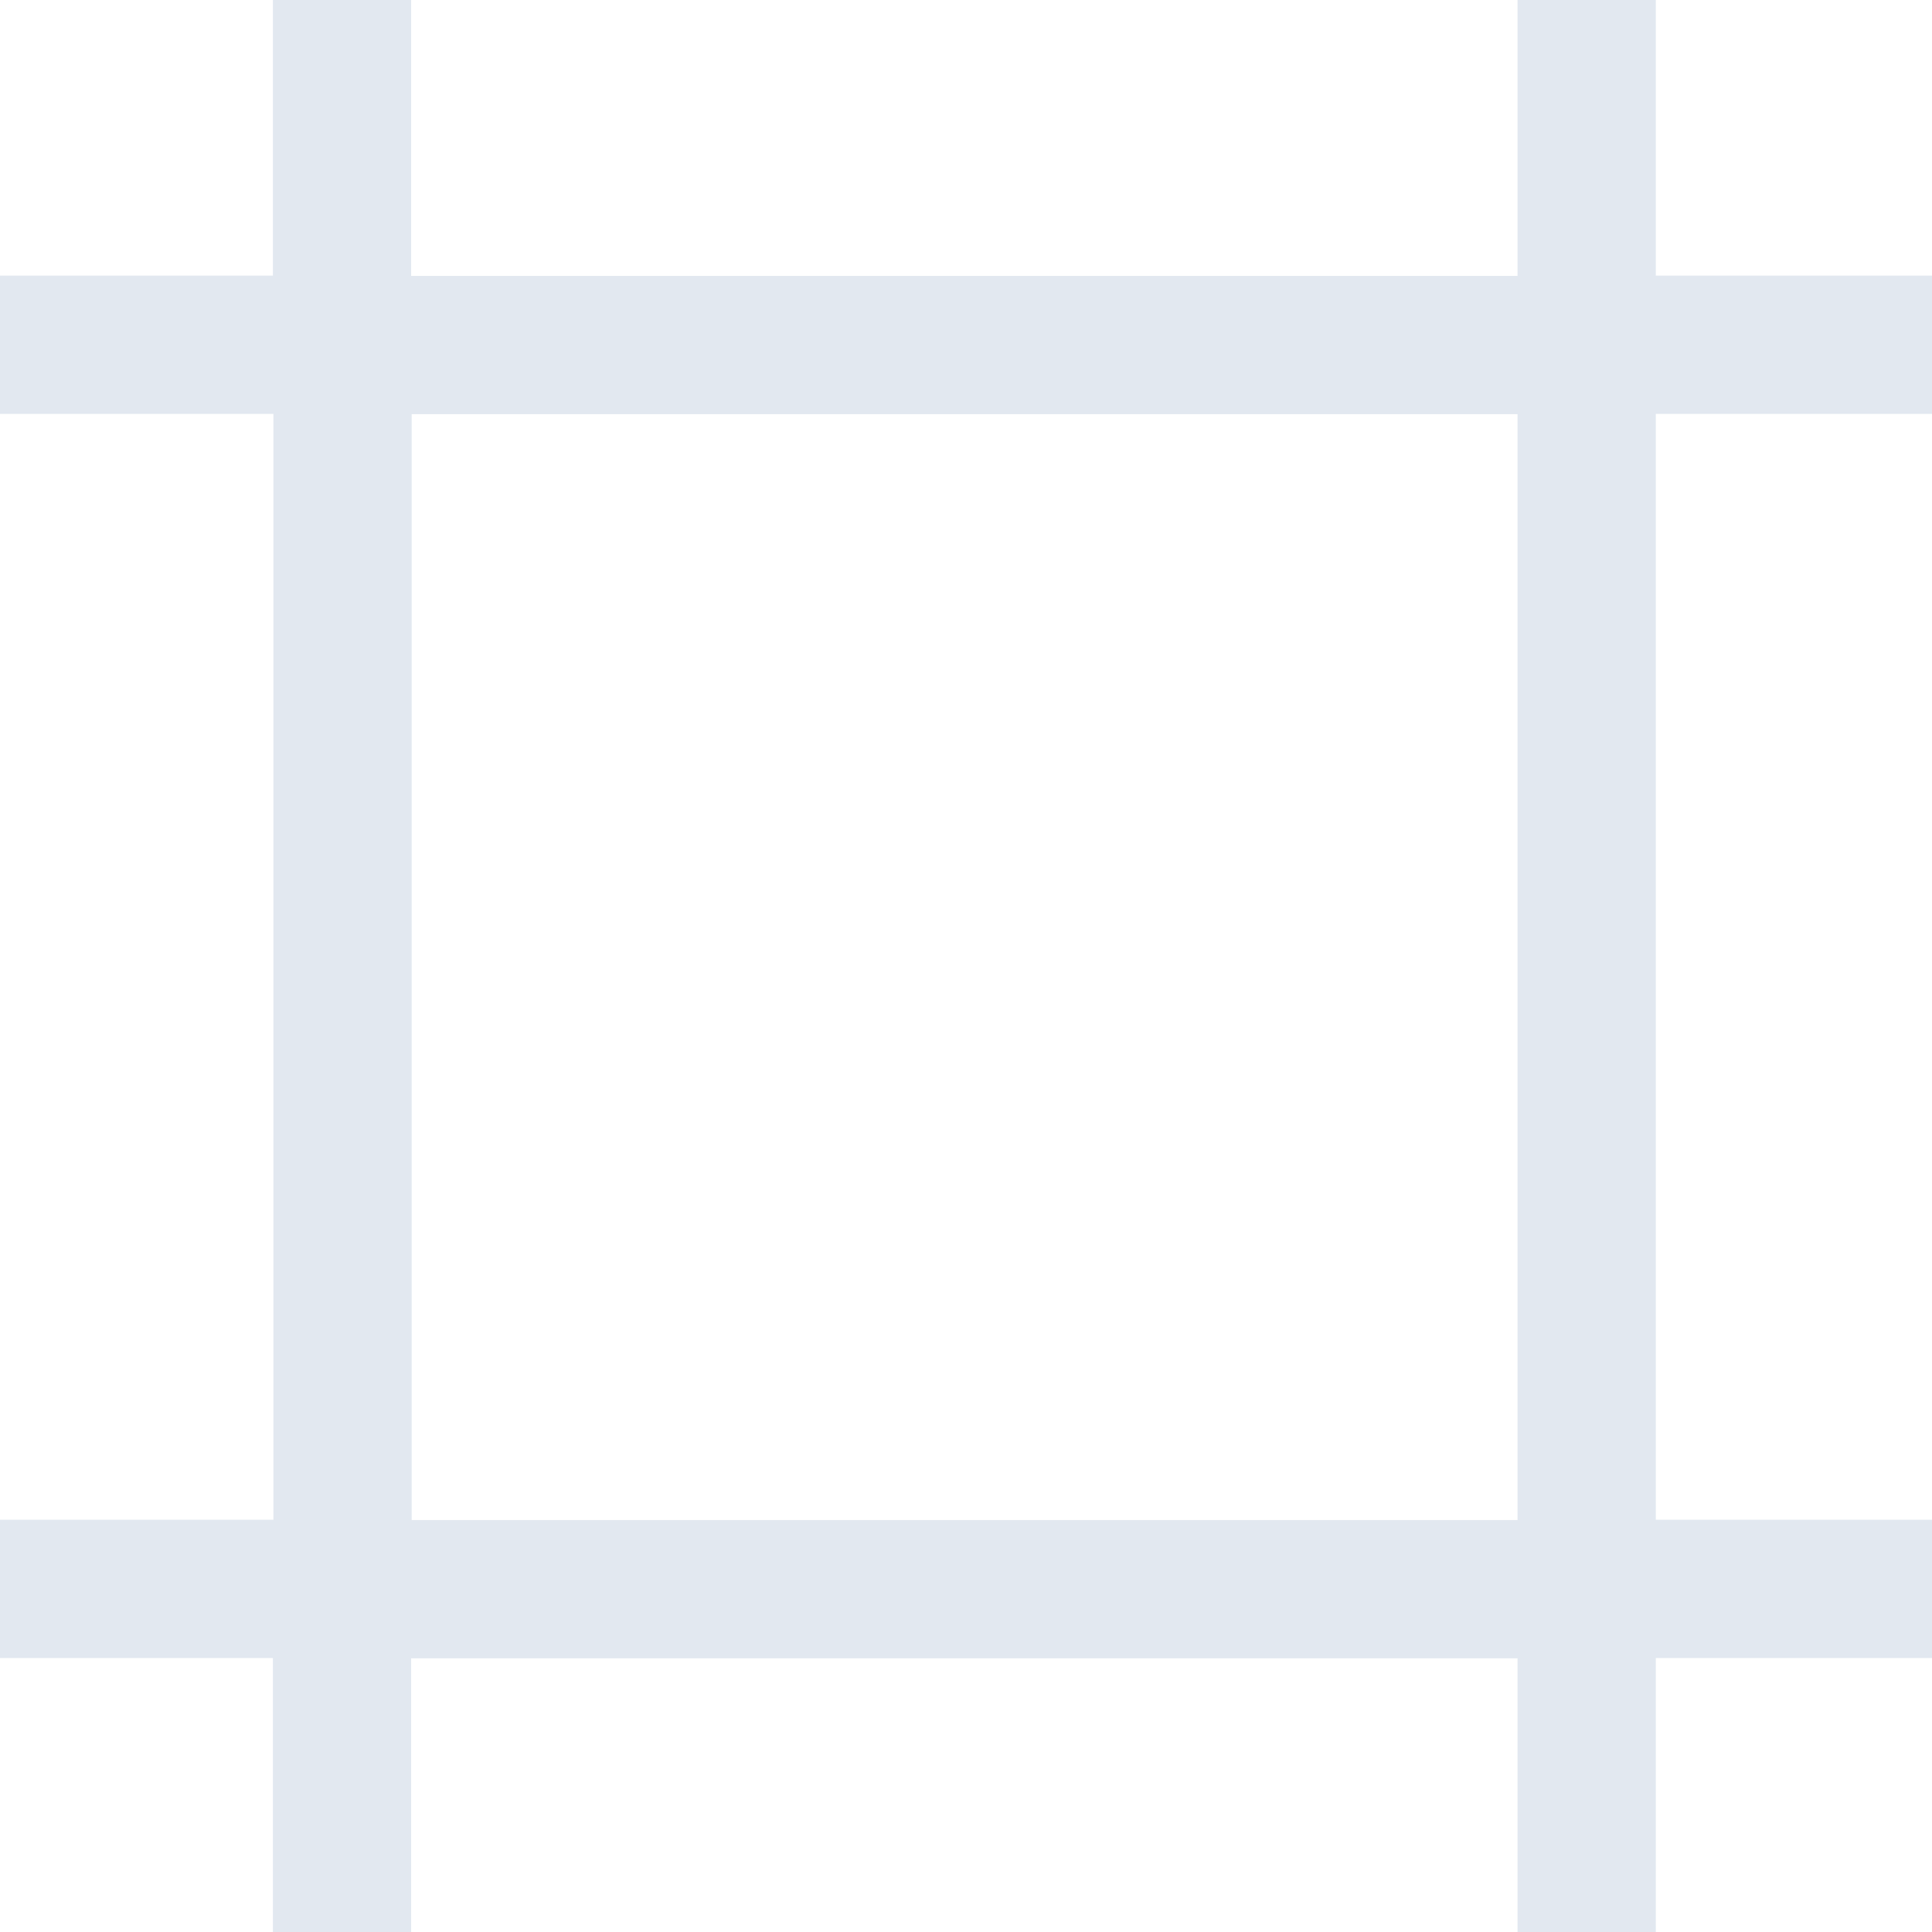
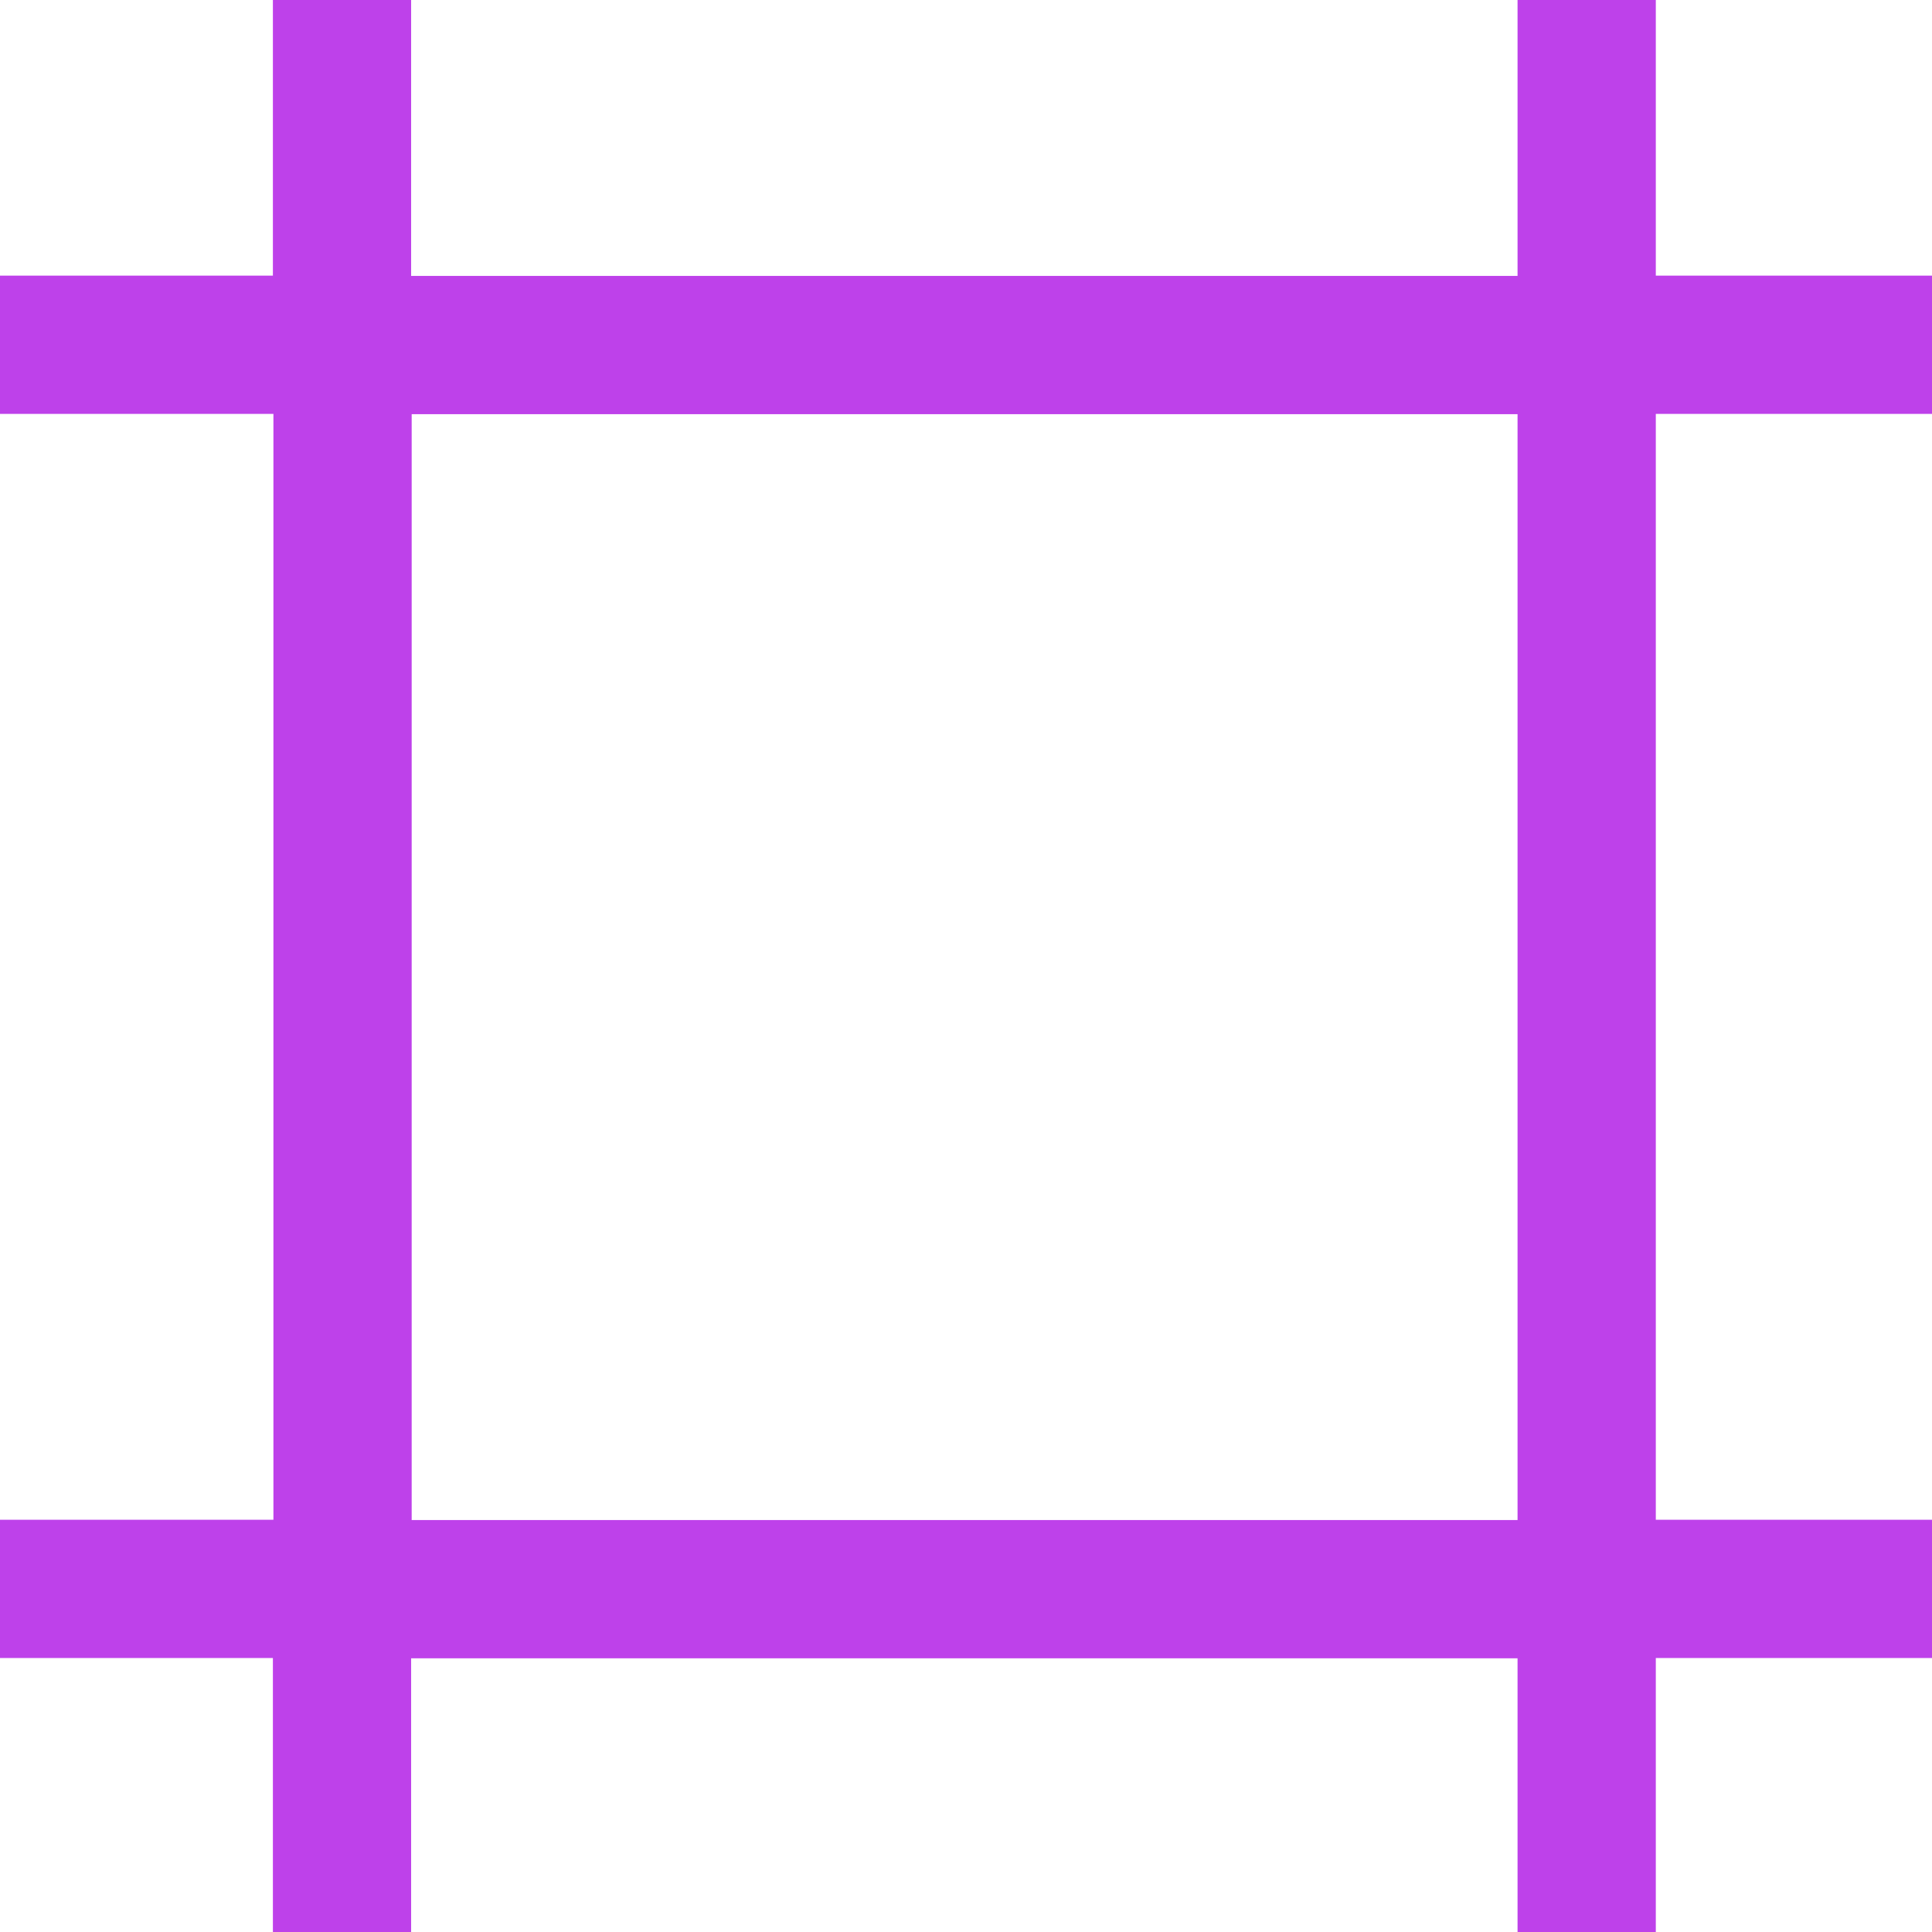
<svg xmlns="http://www.w3.org/2000/svg" width="48" height="48" viewBox="0 0 48 48" fill="none">
-   <path d="M6.78 0V6.848H0V10.283H6.793V37.758H0V41.193H6.78V48H10.214V41.2H37.703V48H41.138V41.193H48V37.758H41.138V10.283H48V6.848H41.138V0H37.703V6.855H10.214V0H6.78ZM10.228 10.29H37.703V37.765H10.228V10.29Z" fill="#E2E8F0" />
+   <path d="M6.78 0V6.848H0V10.283H6.793V37.758H0V41.193H6.78V48H10.214V41.2H37.703V48H41.138V41.193H48V37.758H41.138V10.283H48V6.848H41.138V0H37.703V6.855H10.214V0H6.78ZM10.228 10.29H37.703V37.765H10.228V10.29Z" fill="#BE41EA" />
</svg>
